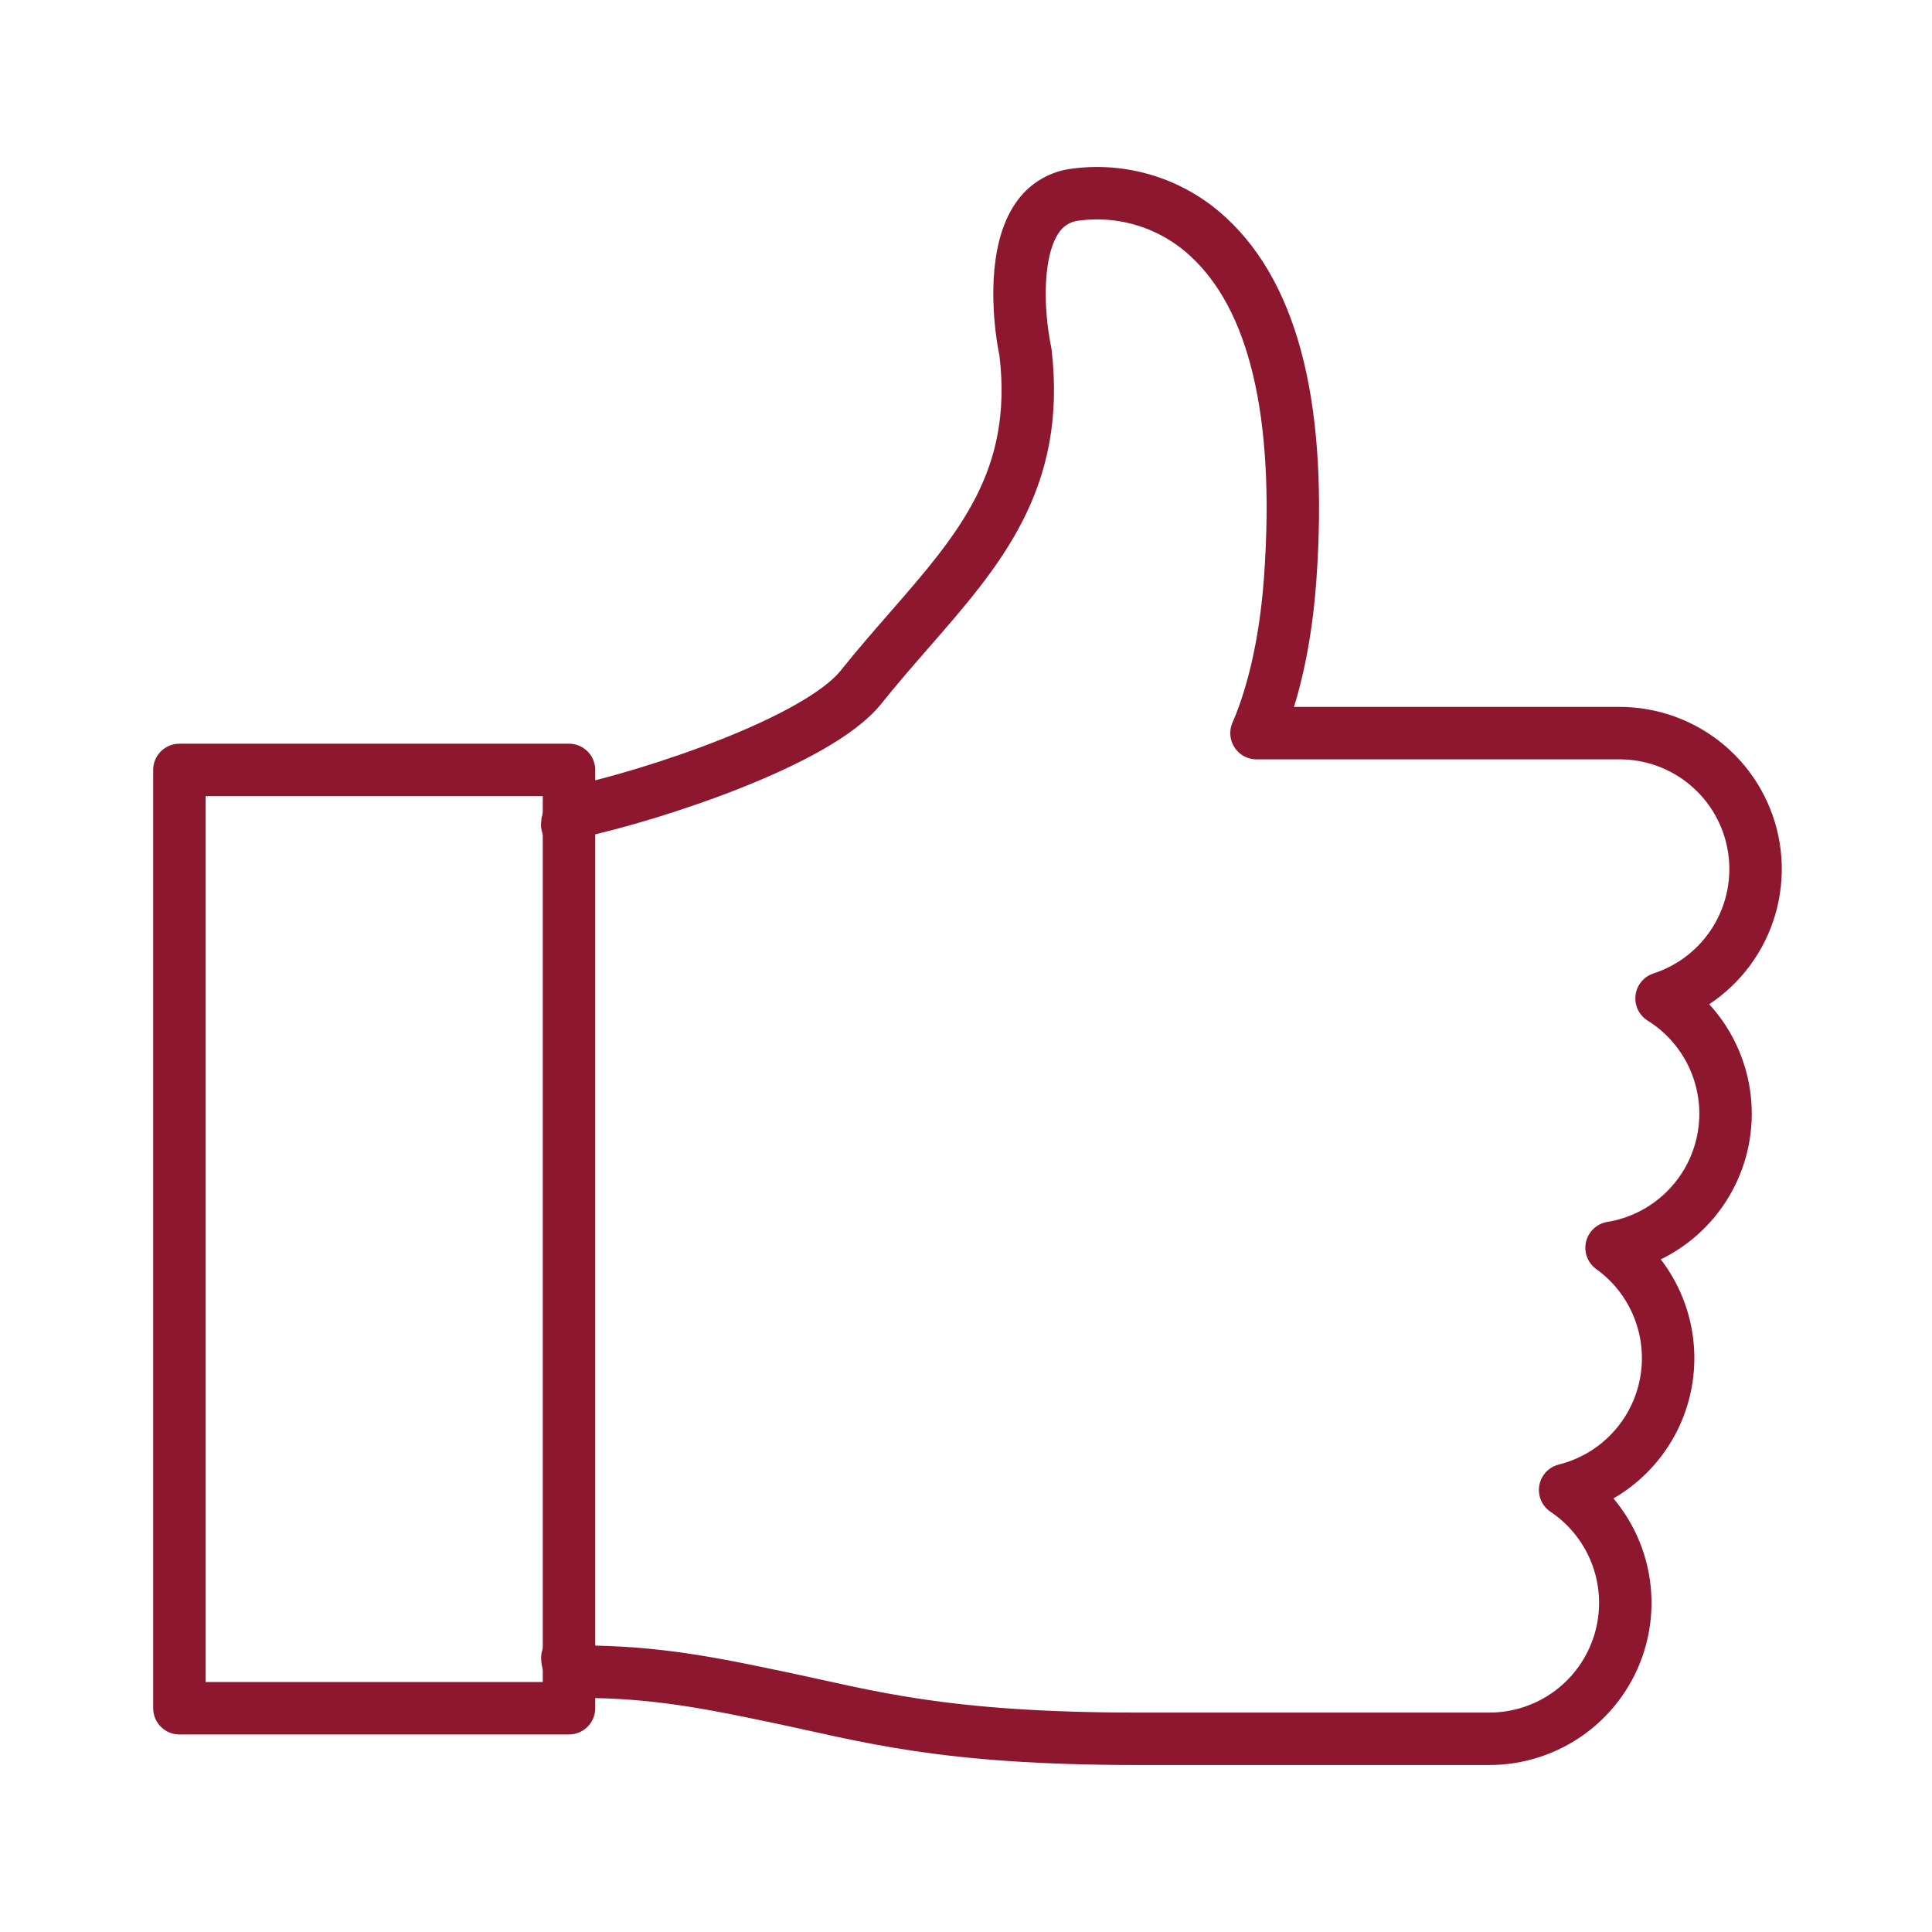
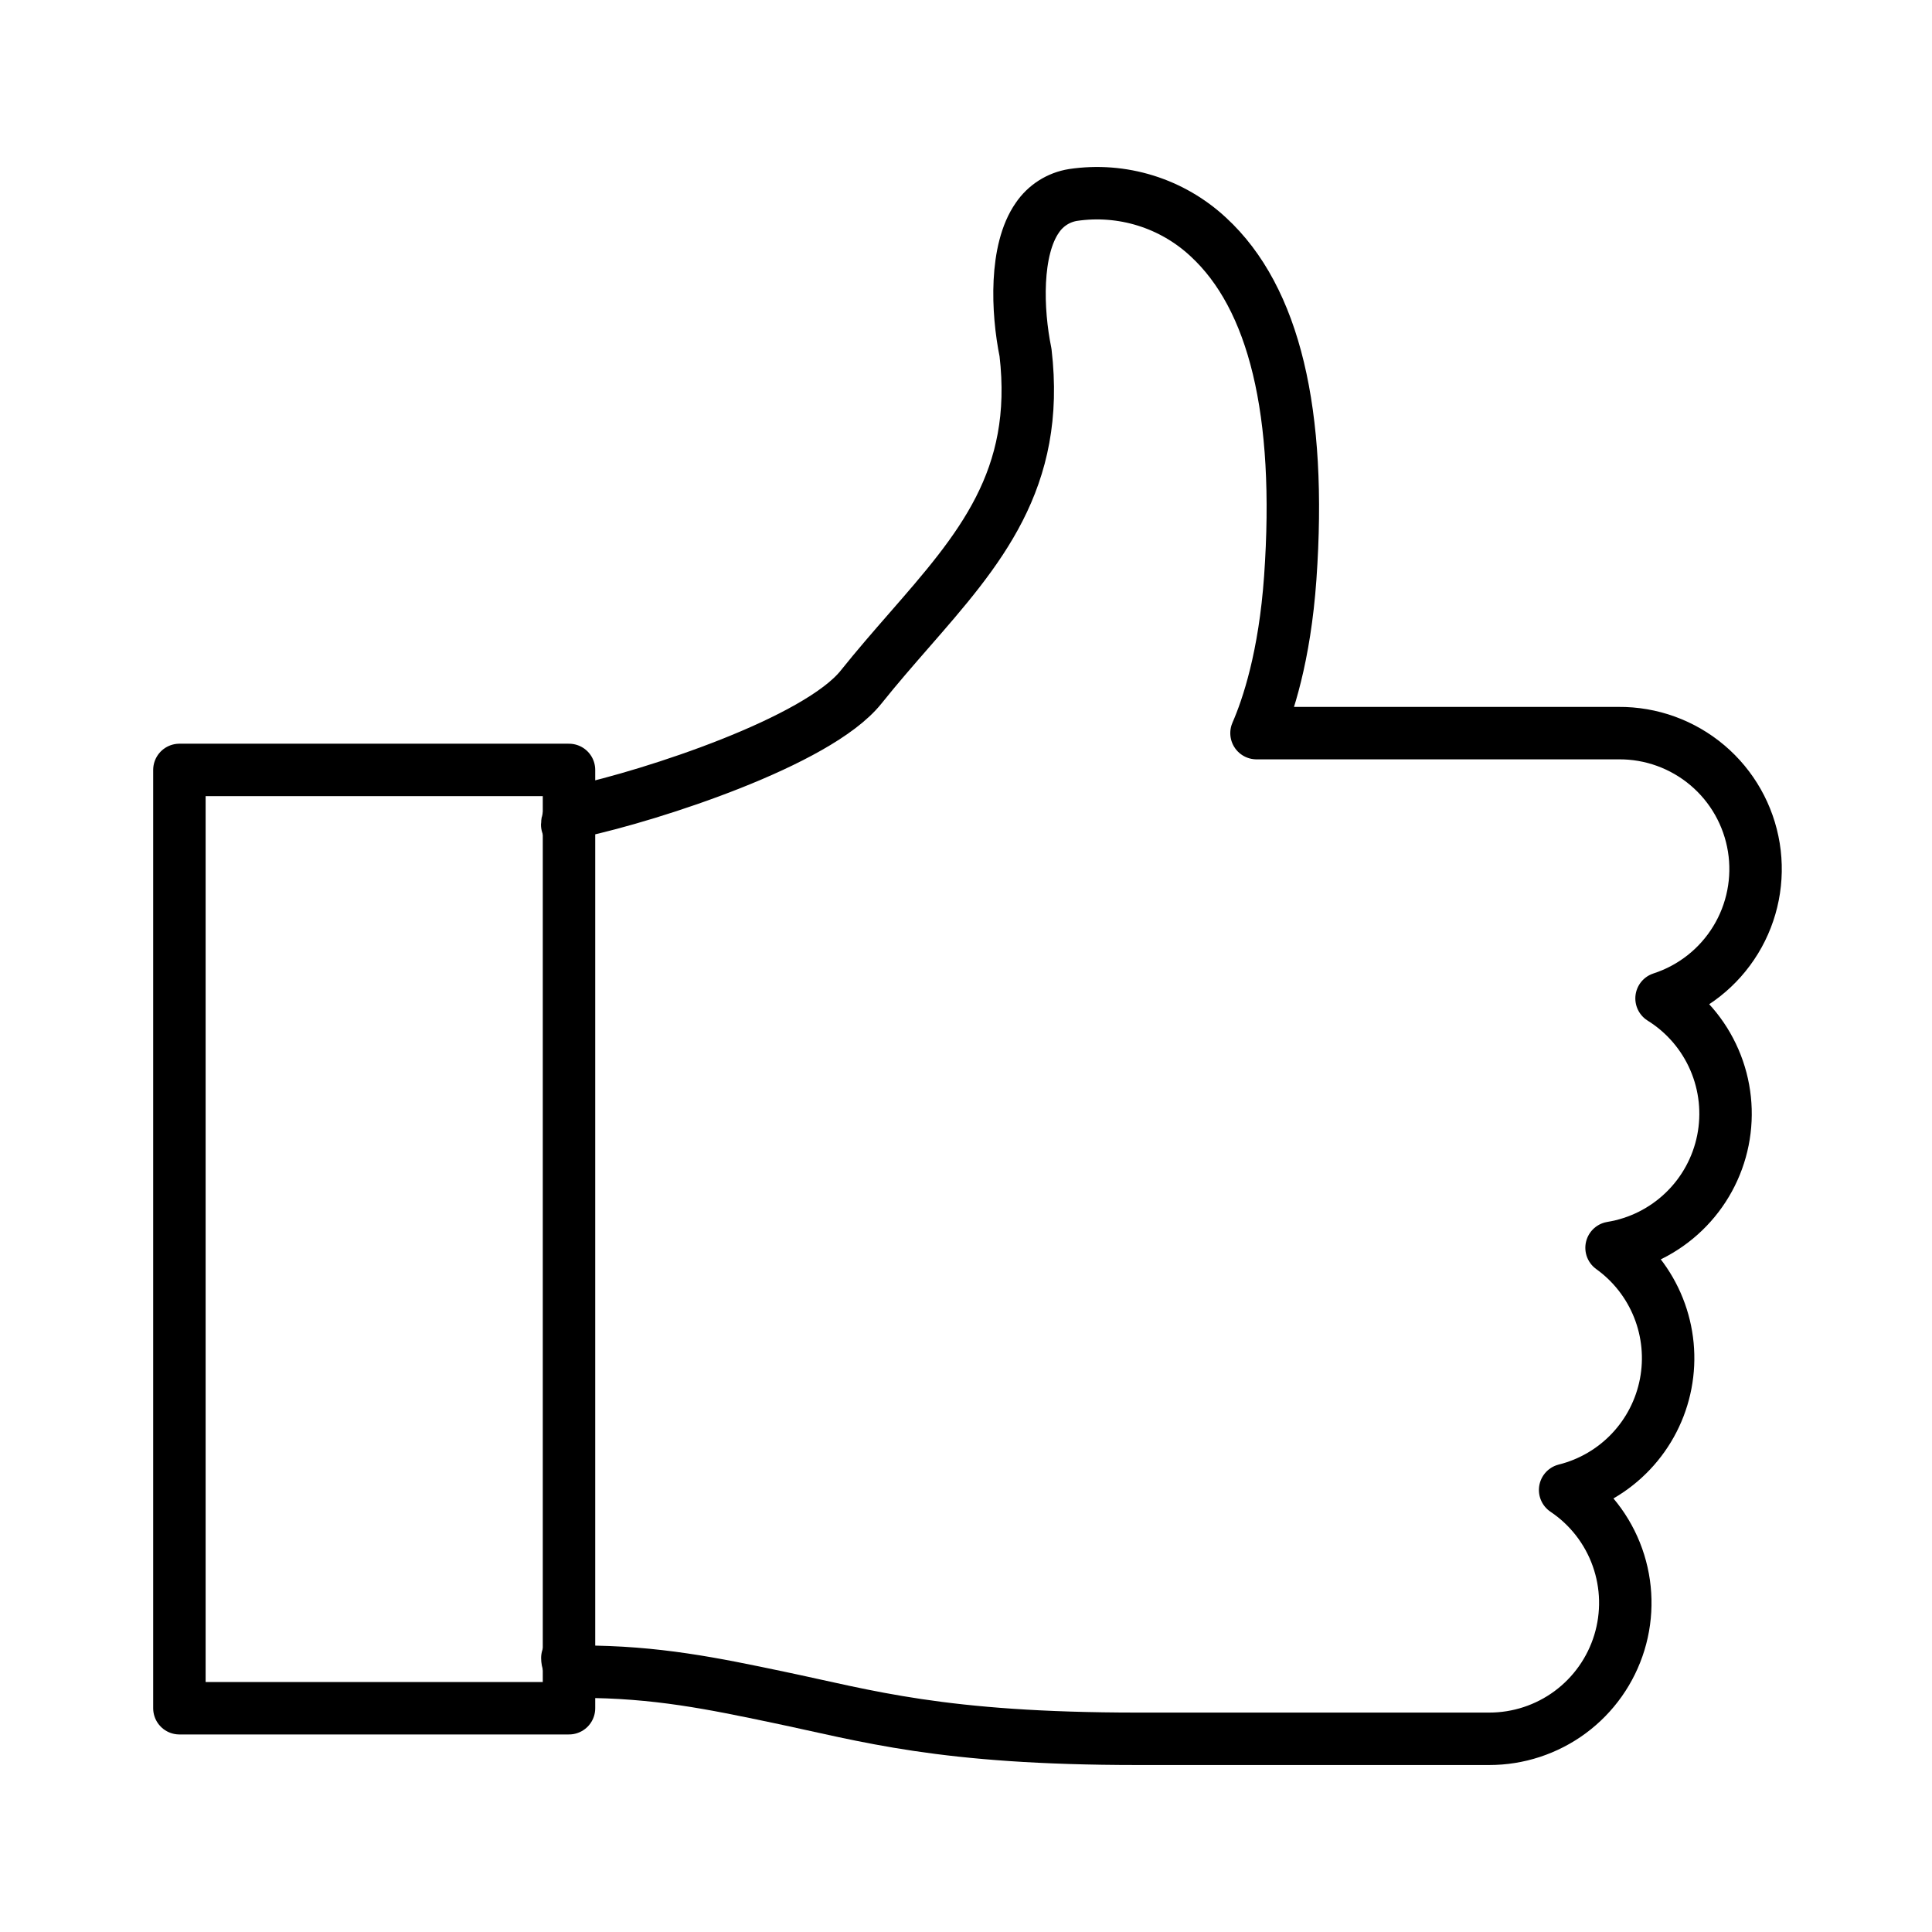
<svg xmlns="http://www.w3.org/2000/svg" width="140" height="140" viewBox="0 0 140 140" fill="none">
-   <path d="M41.112 120.142C41.112 120.4 41.212 120.648 41.391 120.834C41.571 121.019 41.815 121.128 42.073 121.137C47.556 121.137 51.684 121.997 56.422 122.992C62.838 124.332 68.177 126 82.439 126H107.908C110.021 126.003 112.079 125.327 113.779 124.072C115.478 122.816 116.729 121.047 117.346 119.026C117.963 117.006 117.914 114.84 117.206 112.849C116.499 110.858 115.17 109.148 113.415 107.97C115.238 107.515 116.893 106.549 118.184 105.184C119.476 103.82 120.35 102.115 120.703 100.27C121.057 98.424 120.875 96.517 120.18 94.772C119.485 93.026 118.305 91.516 116.779 90.42C118.756 90.098 120.587 89.18 122.029 87.789C123.471 86.399 124.454 84.602 124.848 82.638C125.241 80.674 125.027 78.637 124.232 76.798C123.438 74.959 122.102 73.406 120.402 72.347C122.64 71.621 124.544 70.119 125.77 68.112C126.997 66.105 127.464 63.725 127.089 61.403C126.713 59.081 125.519 56.97 123.723 55.452C121.926 53.933 119.645 53.108 117.293 53.125H91.051C91.872 51.246 93.093 47.589 93.497 41.87C94.338 29.89 92.343 21.582 87.562 17.175C86.261 15.963 84.705 15.06 83.008 14.533C81.311 14.006 79.517 13.867 77.759 14.128C77.236 14.211 76.737 14.4 76.291 14.685C75.846 14.969 75.463 15.343 75.168 15.781C73.544 18.107 73.693 22.509 74.313 25.546C75.394 34.768 70.978 39.833 65.86 45.696C64.721 47.003 63.544 48.353 62.395 49.79C59.233 53.745 47.253 57.632 41.886 58.795C41.665 58.842 41.467 58.963 41.325 59.138C41.182 59.313 41.104 59.531 41.102 59.756" stroke="#8D172E" stroke-width="3.8" stroke-linecap="round" stroke-linejoin="round" />
-   <path d="M41.232 55.792H13V123.785H41.232V55.792Z" stroke="#8D172E" stroke-width="3.8" stroke-linecap="round" stroke-linejoin="round" />
+   <path d="M41.112 120.142C41.112 120.4 41.212 120.648 41.391 120.834C41.571 121.019 41.815 121.128 42.073 121.137C47.556 121.137 51.684 121.997 56.422 122.992C62.838 124.332 68.177 126 82.439 126H107.908C110.021 126.003 112.079 125.327 113.779 124.072C115.478 122.816 116.729 121.047 117.346 119.026C117.963 117.006 117.914 114.84 117.206 112.849C116.499 110.858 115.17 109.148 113.415 107.97C115.238 107.515 116.893 106.549 118.184 105.184C119.476 103.82 120.35 102.115 120.703 100.27C121.057 98.424 120.875 96.517 120.18 94.772C119.485 93.026 118.305 91.516 116.779 90.42C118.756 90.098 120.587 89.18 122.029 87.789C123.471 86.399 124.454 84.602 124.848 82.638C125.241 80.674 125.027 78.637 124.232 76.798C123.438 74.959 122.102 73.406 120.402 72.347C122.64 71.621 124.544 70.119 125.77 68.112C126.997 66.105 127.464 63.725 127.089 61.403C126.713 59.081 125.519 56.97 123.723 55.452C121.926 53.933 119.645 53.108 117.293 53.125H91.051C91.872 51.246 93.093 47.589 93.497 41.87C94.338 29.89 92.343 21.582 87.562 17.175C86.261 15.963 84.705 15.06 83.008 14.533C81.311 14.006 79.517 13.867 77.759 14.128C77.236 14.211 76.737 14.4 76.291 14.685C75.846 14.969 75.463 15.343 75.168 15.781C73.544 18.107 73.693 22.509 74.313 25.546C75.394 34.768 70.978 39.833 65.86 45.696C64.721 47.003 63.544 48.353 62.395 49.79C59.233 53.745 47.253 57.632 41.886 58.795C41.665 58.842 41.467 58.963 41.325 59.138C41.182 59.313 41.104 59.531 41.102 59.756" stroke="currentColor" stroke-width="3.8" stroke-linecap="round" stroke-linejoin="round" />
+   <path d="M41.232 55.792H13V123.785H41.232V55.792Z" stroke="currentColor" stroke-width="3.8" stroke-linecap="round" stroke-linejoin="round" />
</svg>
